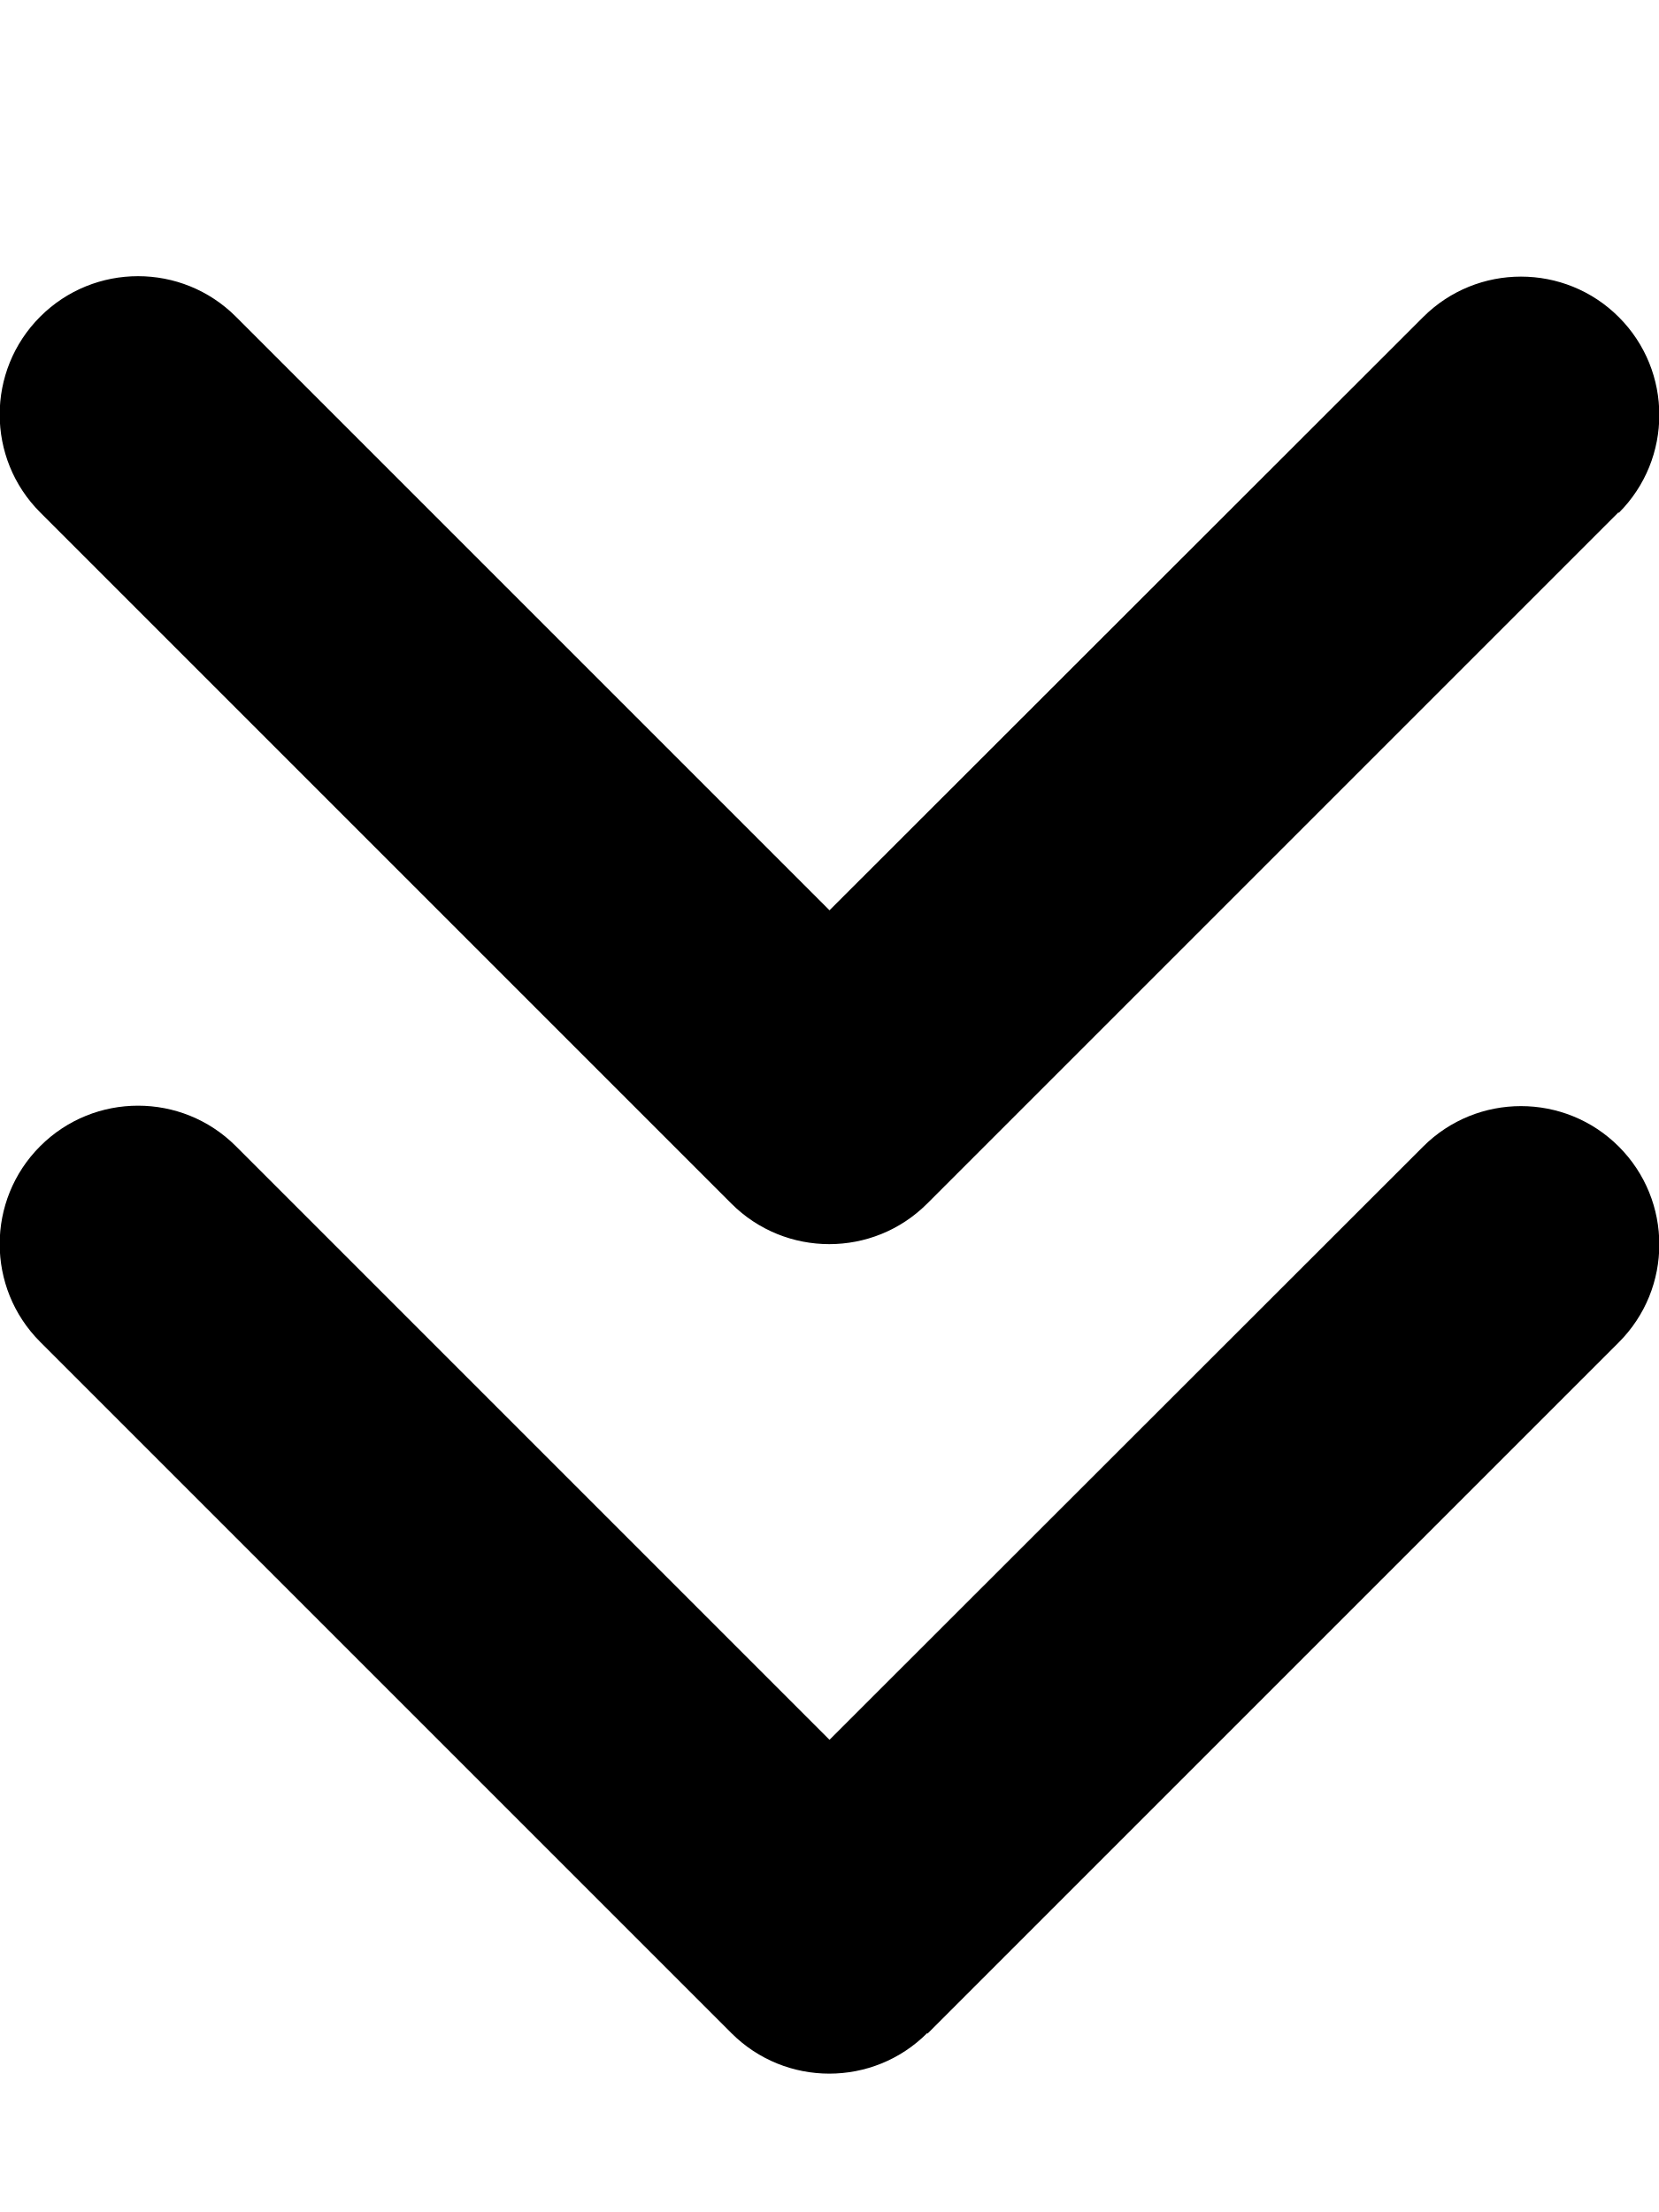
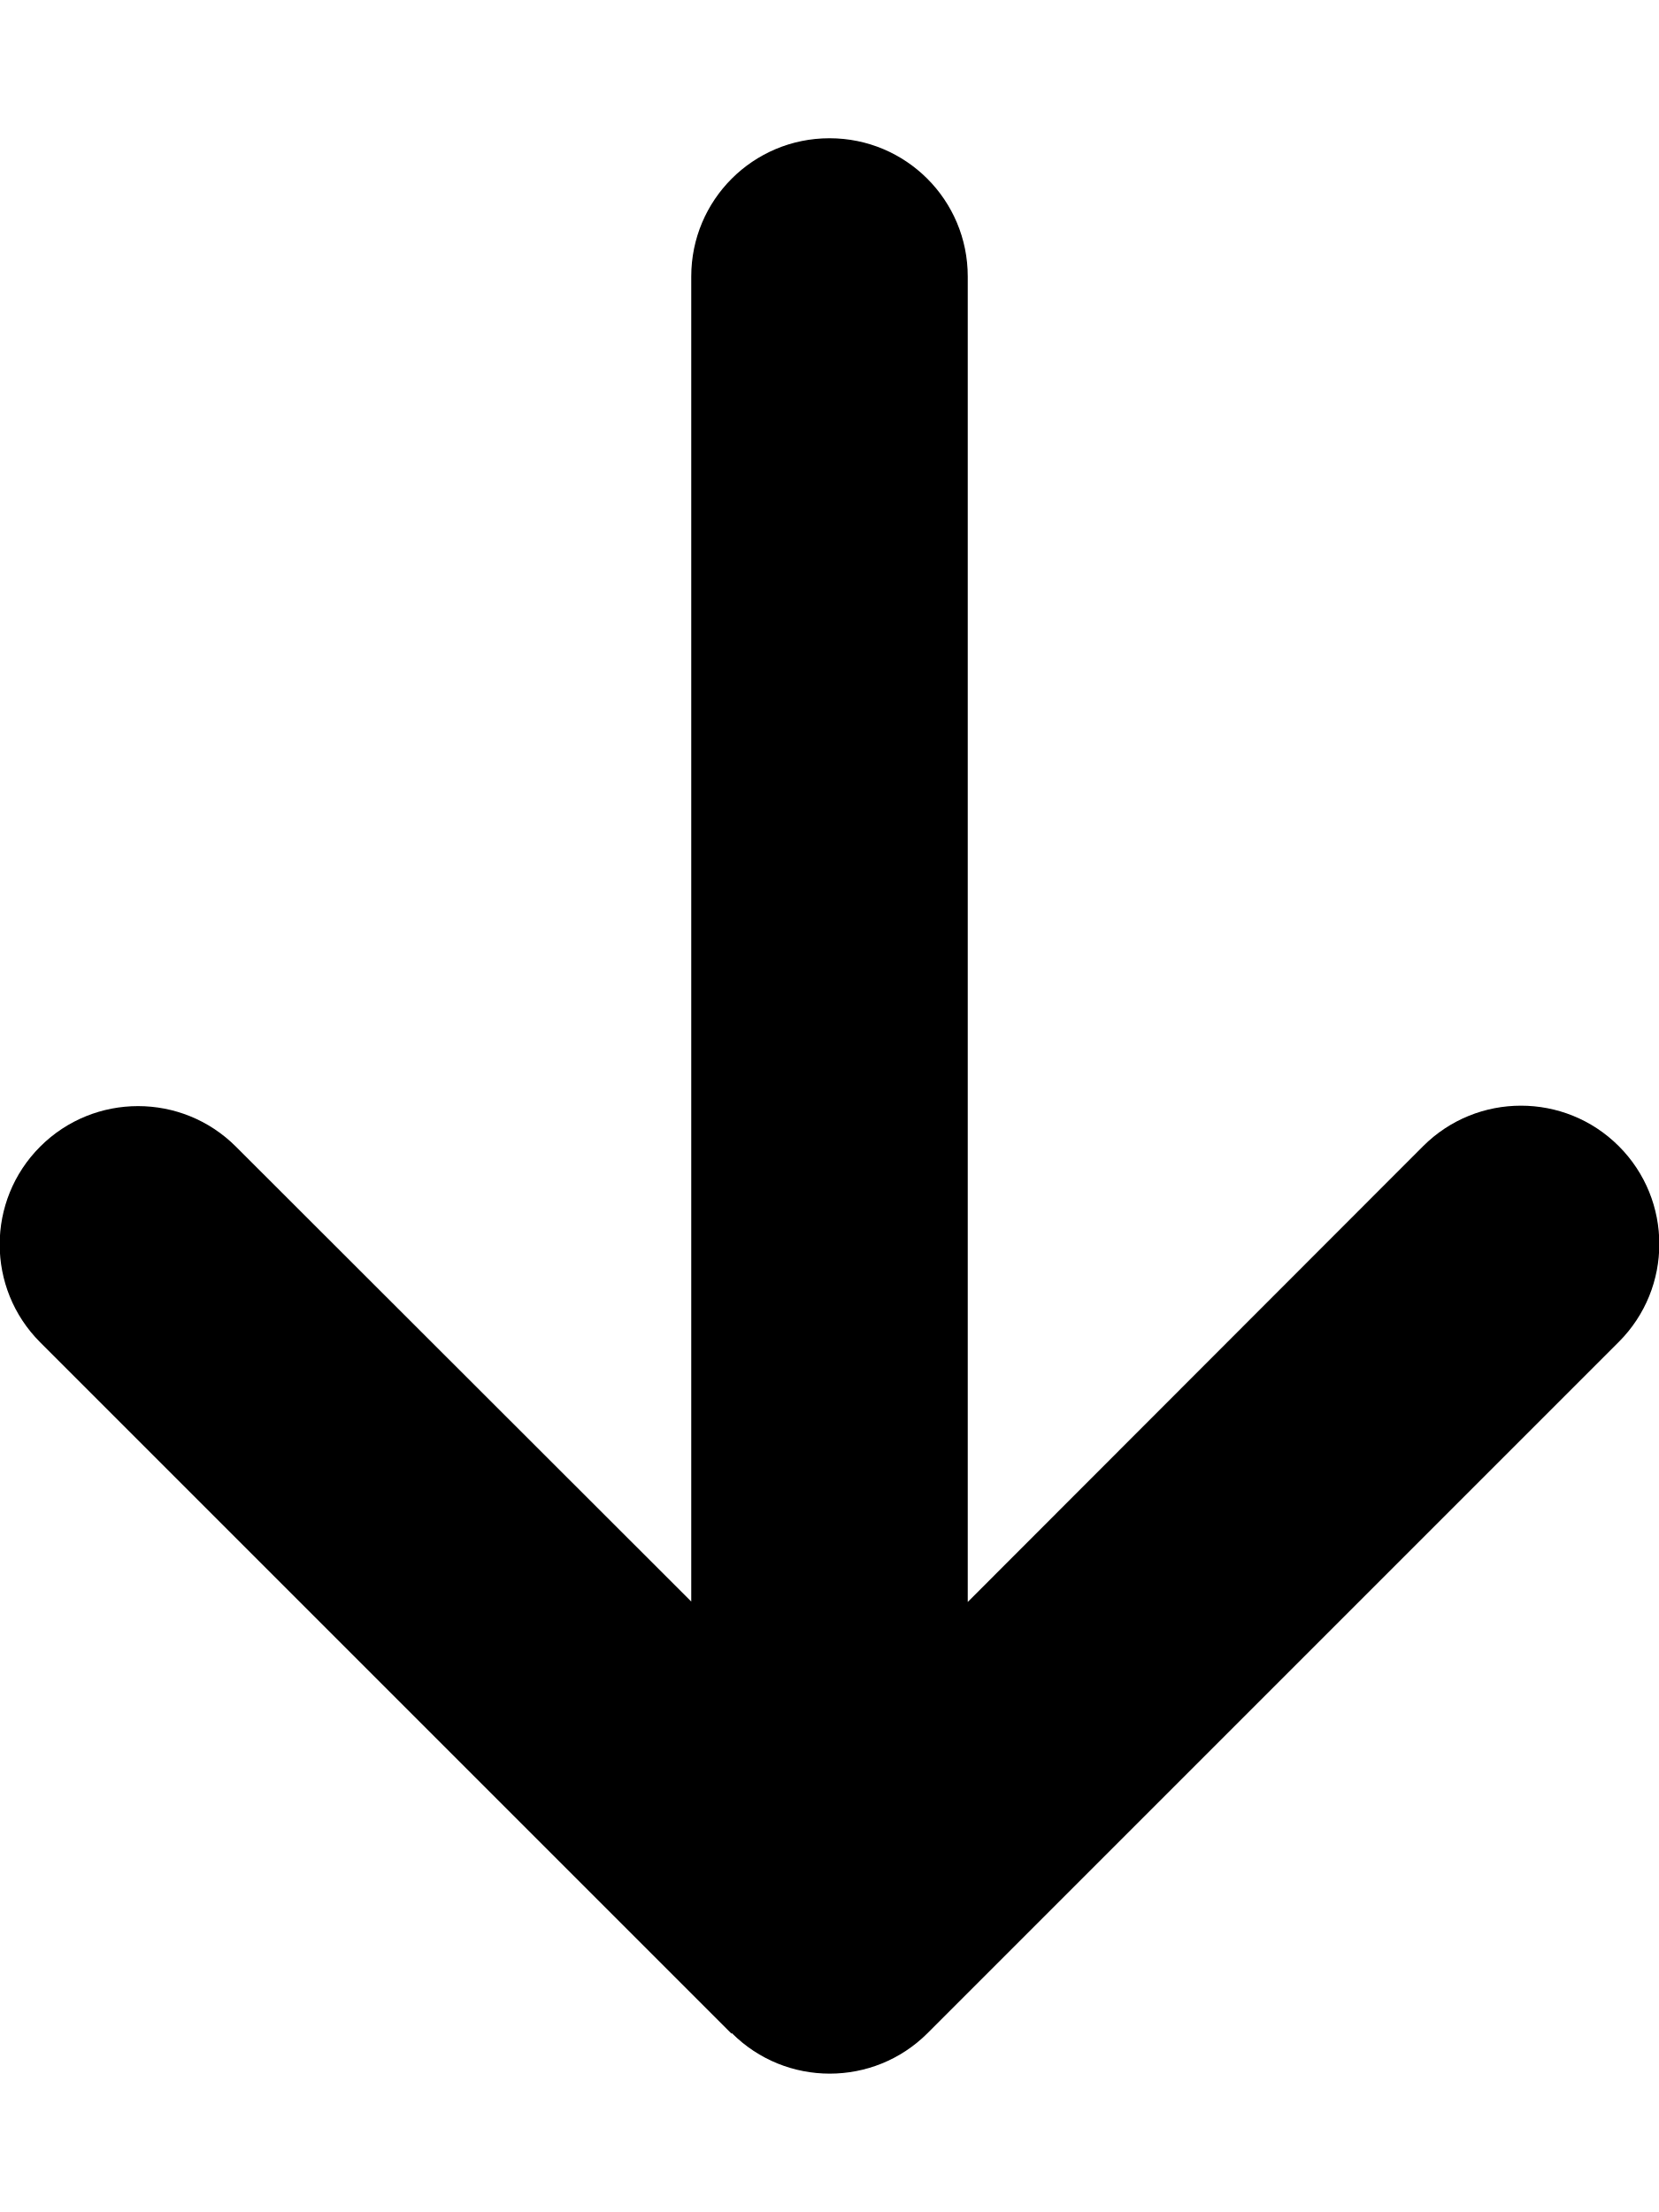
<svg xmlns="http://www.w3.org/2000/svg" viewBox="0 0 384 512">
-   <path d="M214.6 470.6c-12.5 12.5-32.8 12.5-45.3 0l-160-160c-12.5-12.5-12.5-32.8 0-45.3s32.8-12.5 45.3 0L192 402.7 329.4 265.4c12.5-12.5 32.8-12.5 45.3 0s12.5 32.8 0 45.3l-160 160zm160-352l-160 160c-12.5 12.5-32.8 12.5-45.3 0l-160-160c-12.5-12.5-12.5-32.8 0-45.3s32.8-12.5 45.3 0L192 210.7 329.4 73.4c12.5-12.5 32.8-12.5 45.3 0s12.5 32.8 0 45.3z" />
+   <path d="M169.4 470.6c12.5 12.5 32.8 12.5 45.3 0l160-160c12.5-12.5 12.5-32.8 0-45.3s-32.8-12.5-45.3 0L224 370.8 224 64c0-17.7-14.3-32-32-32s-32 14.3-32 32l0 306.7L54.6 265.4c-12.5-12.5-32.8-12.5-45.3 0s-12.5 32.8 0 45.3l160 160z" />
</svg>
